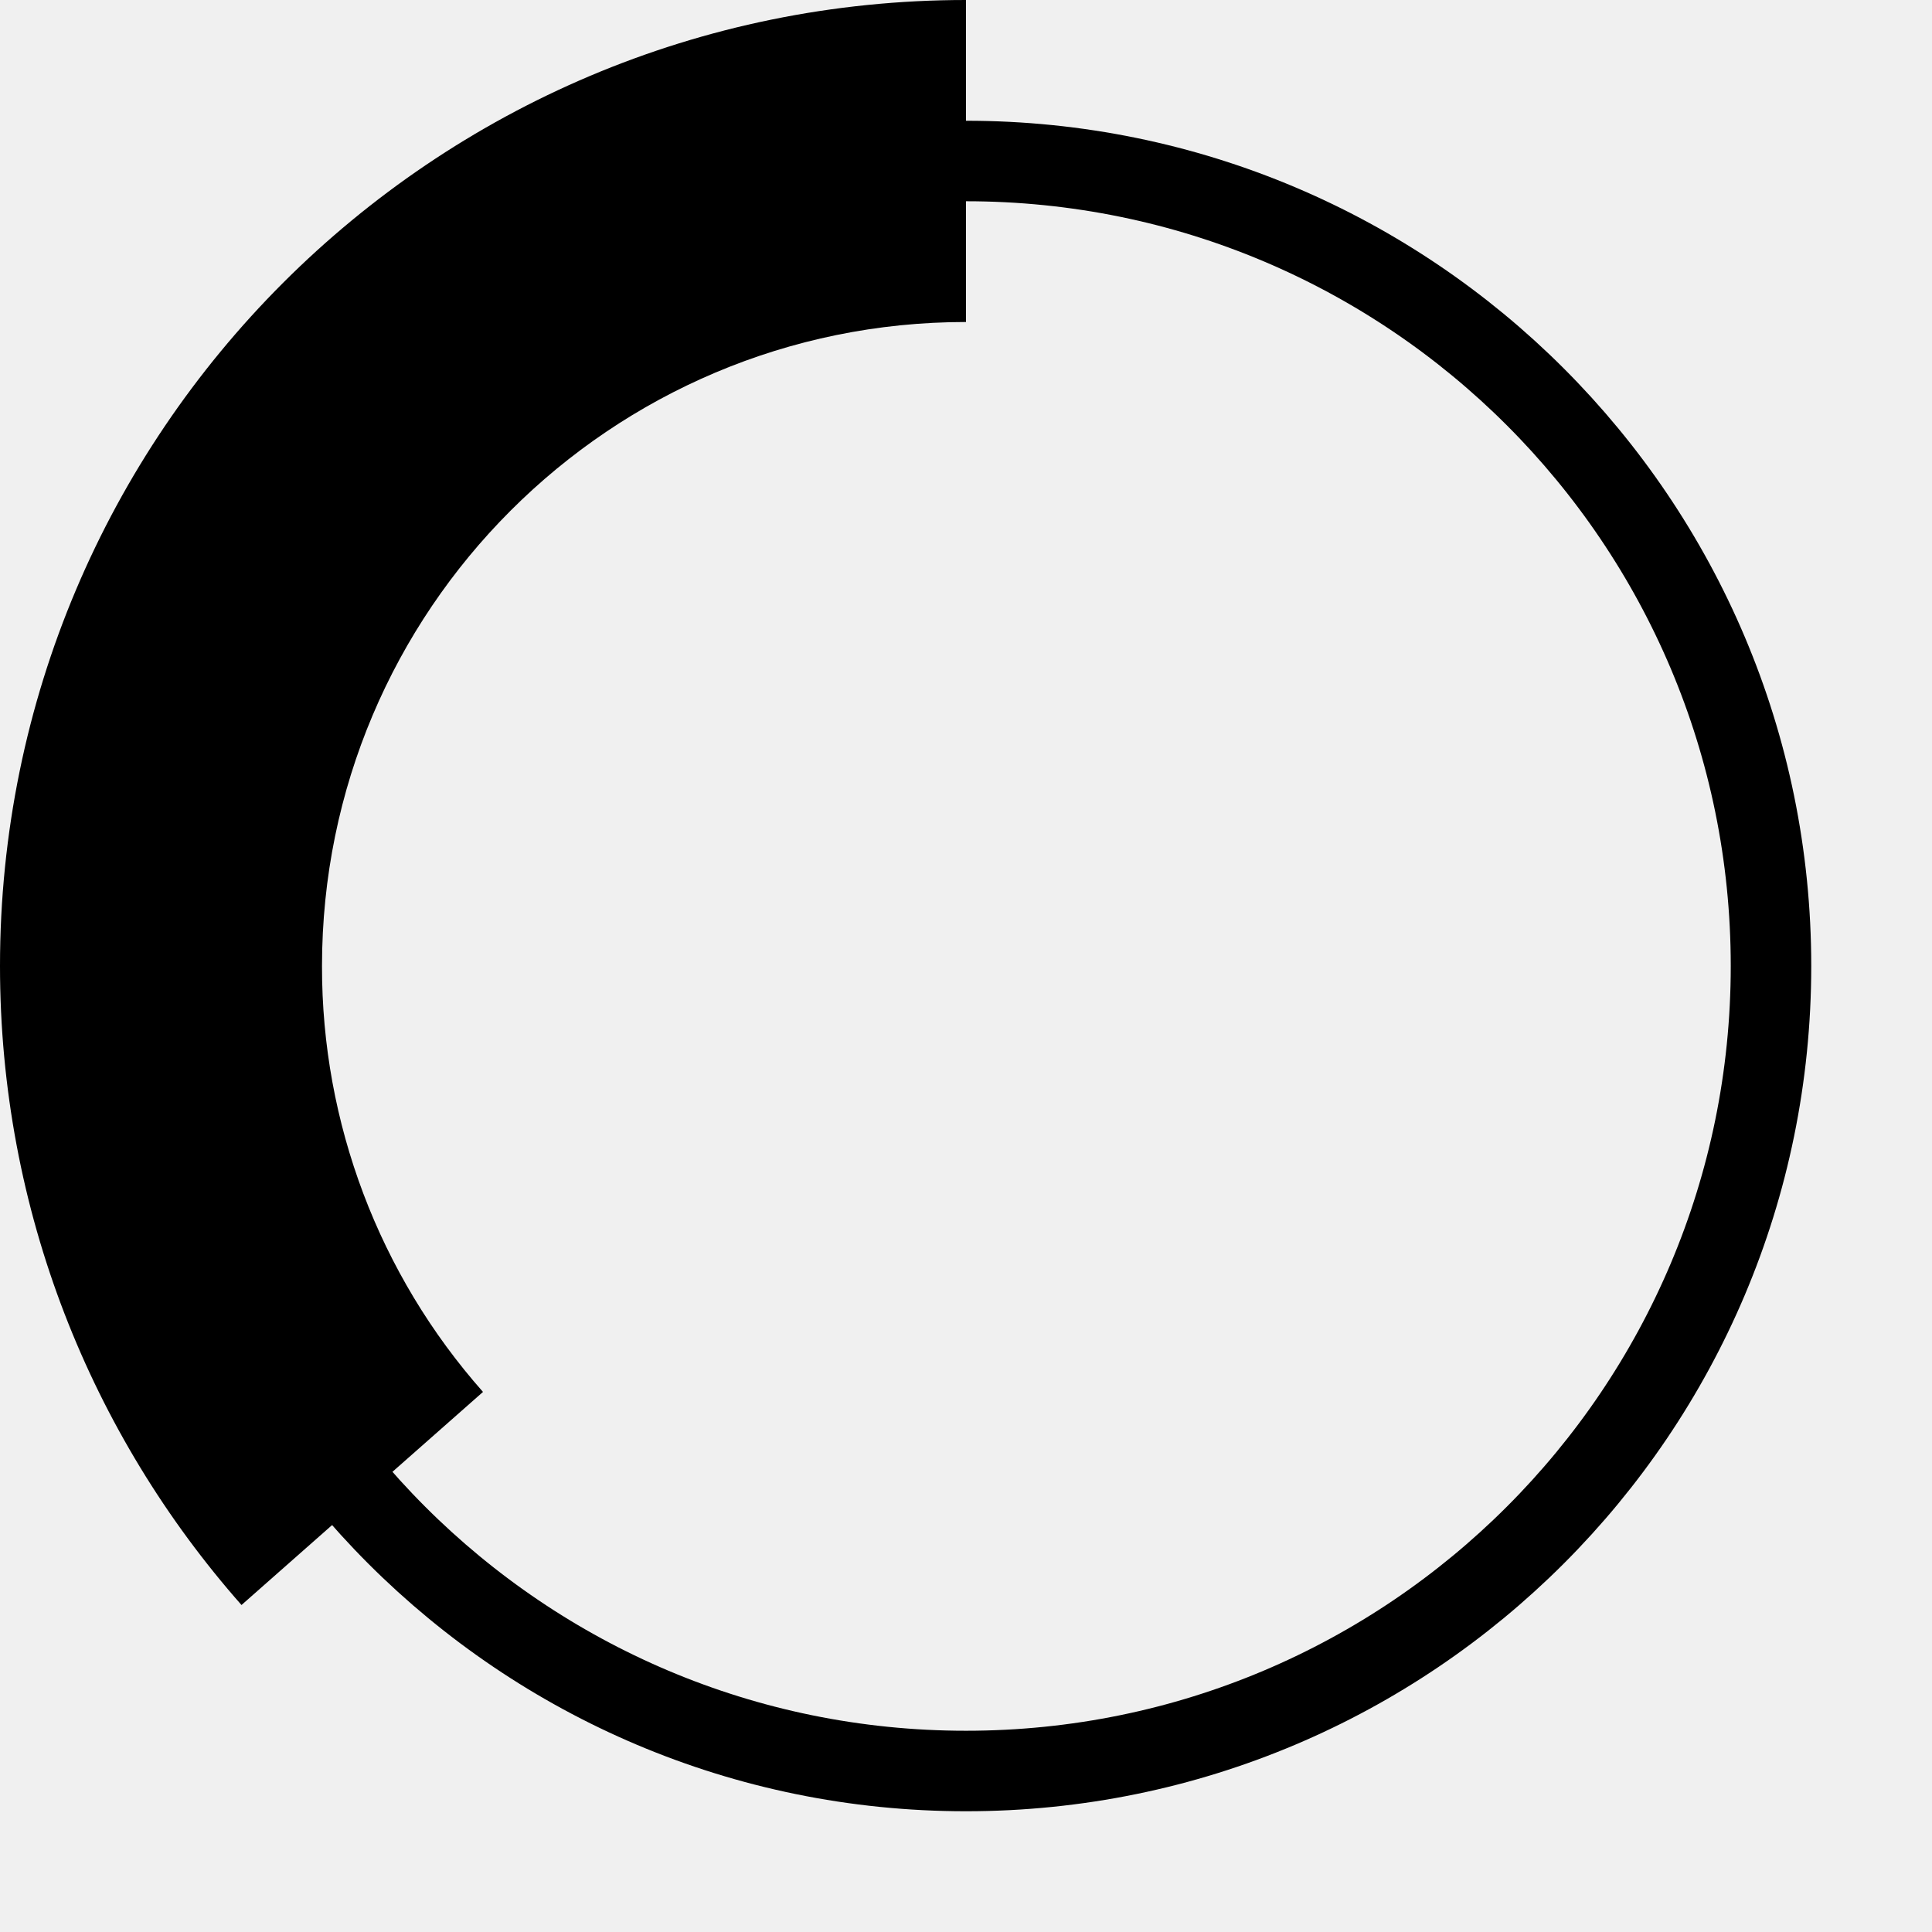
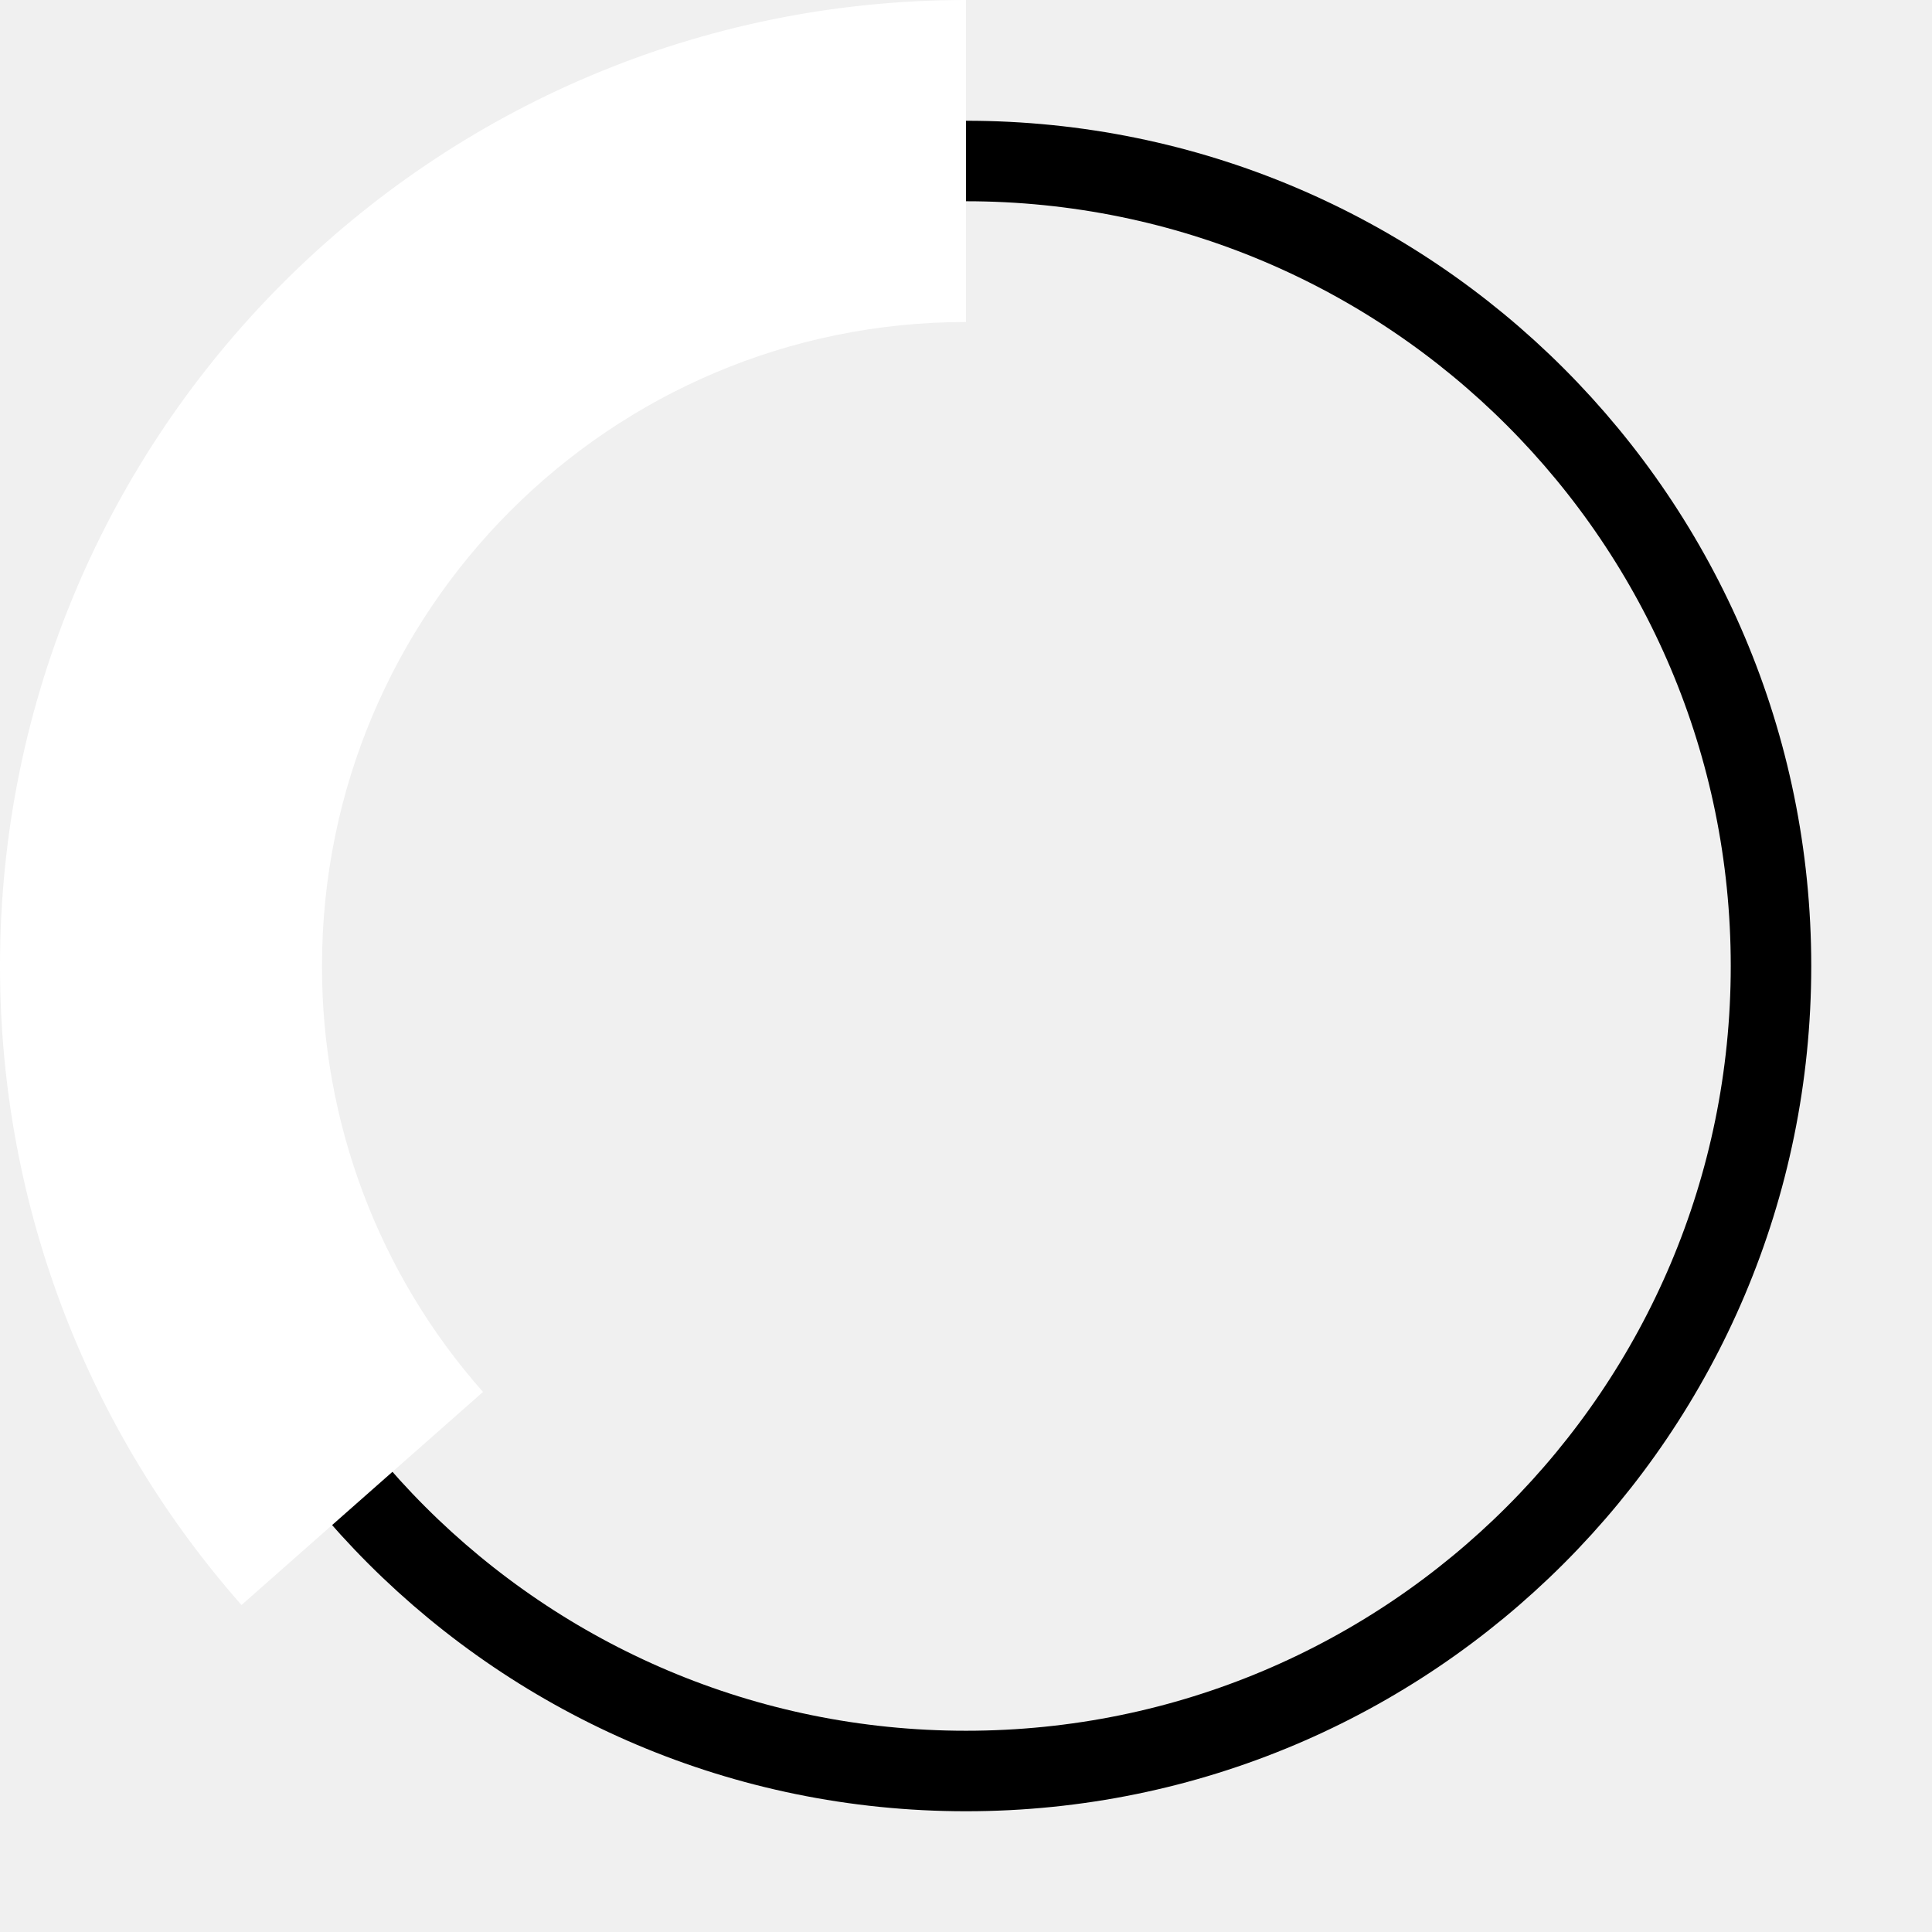
<svg xmlns="http://www.w3.org/2000/svg" fill="none" viewBox="0 0 24 24">
  <circle className="opacity-25" cx="12" cy="12" r="10" stroke="currentColor" strokeWidth="4" />
-   <path className="opacity-75" fill="currentColor" d="M4 12a8 8 0 018-8V0C5.373 0 0 5.373 0 12h4zm2 5.291A7.962 7.962 0 014 12H0c0 3.042 1.135 5.824 3 7.938l3-2.647z" />
+   <path className="opacity-75" fill="white" d="M4 12a8 8 0 018-8V0C5.373 0 0 5.373 0 12h4zm2 5.291A7.962 7.962 0 014 12H0c0 3.042 1.135 5.824 3 7.938l3-2.647z" />
</svg>
